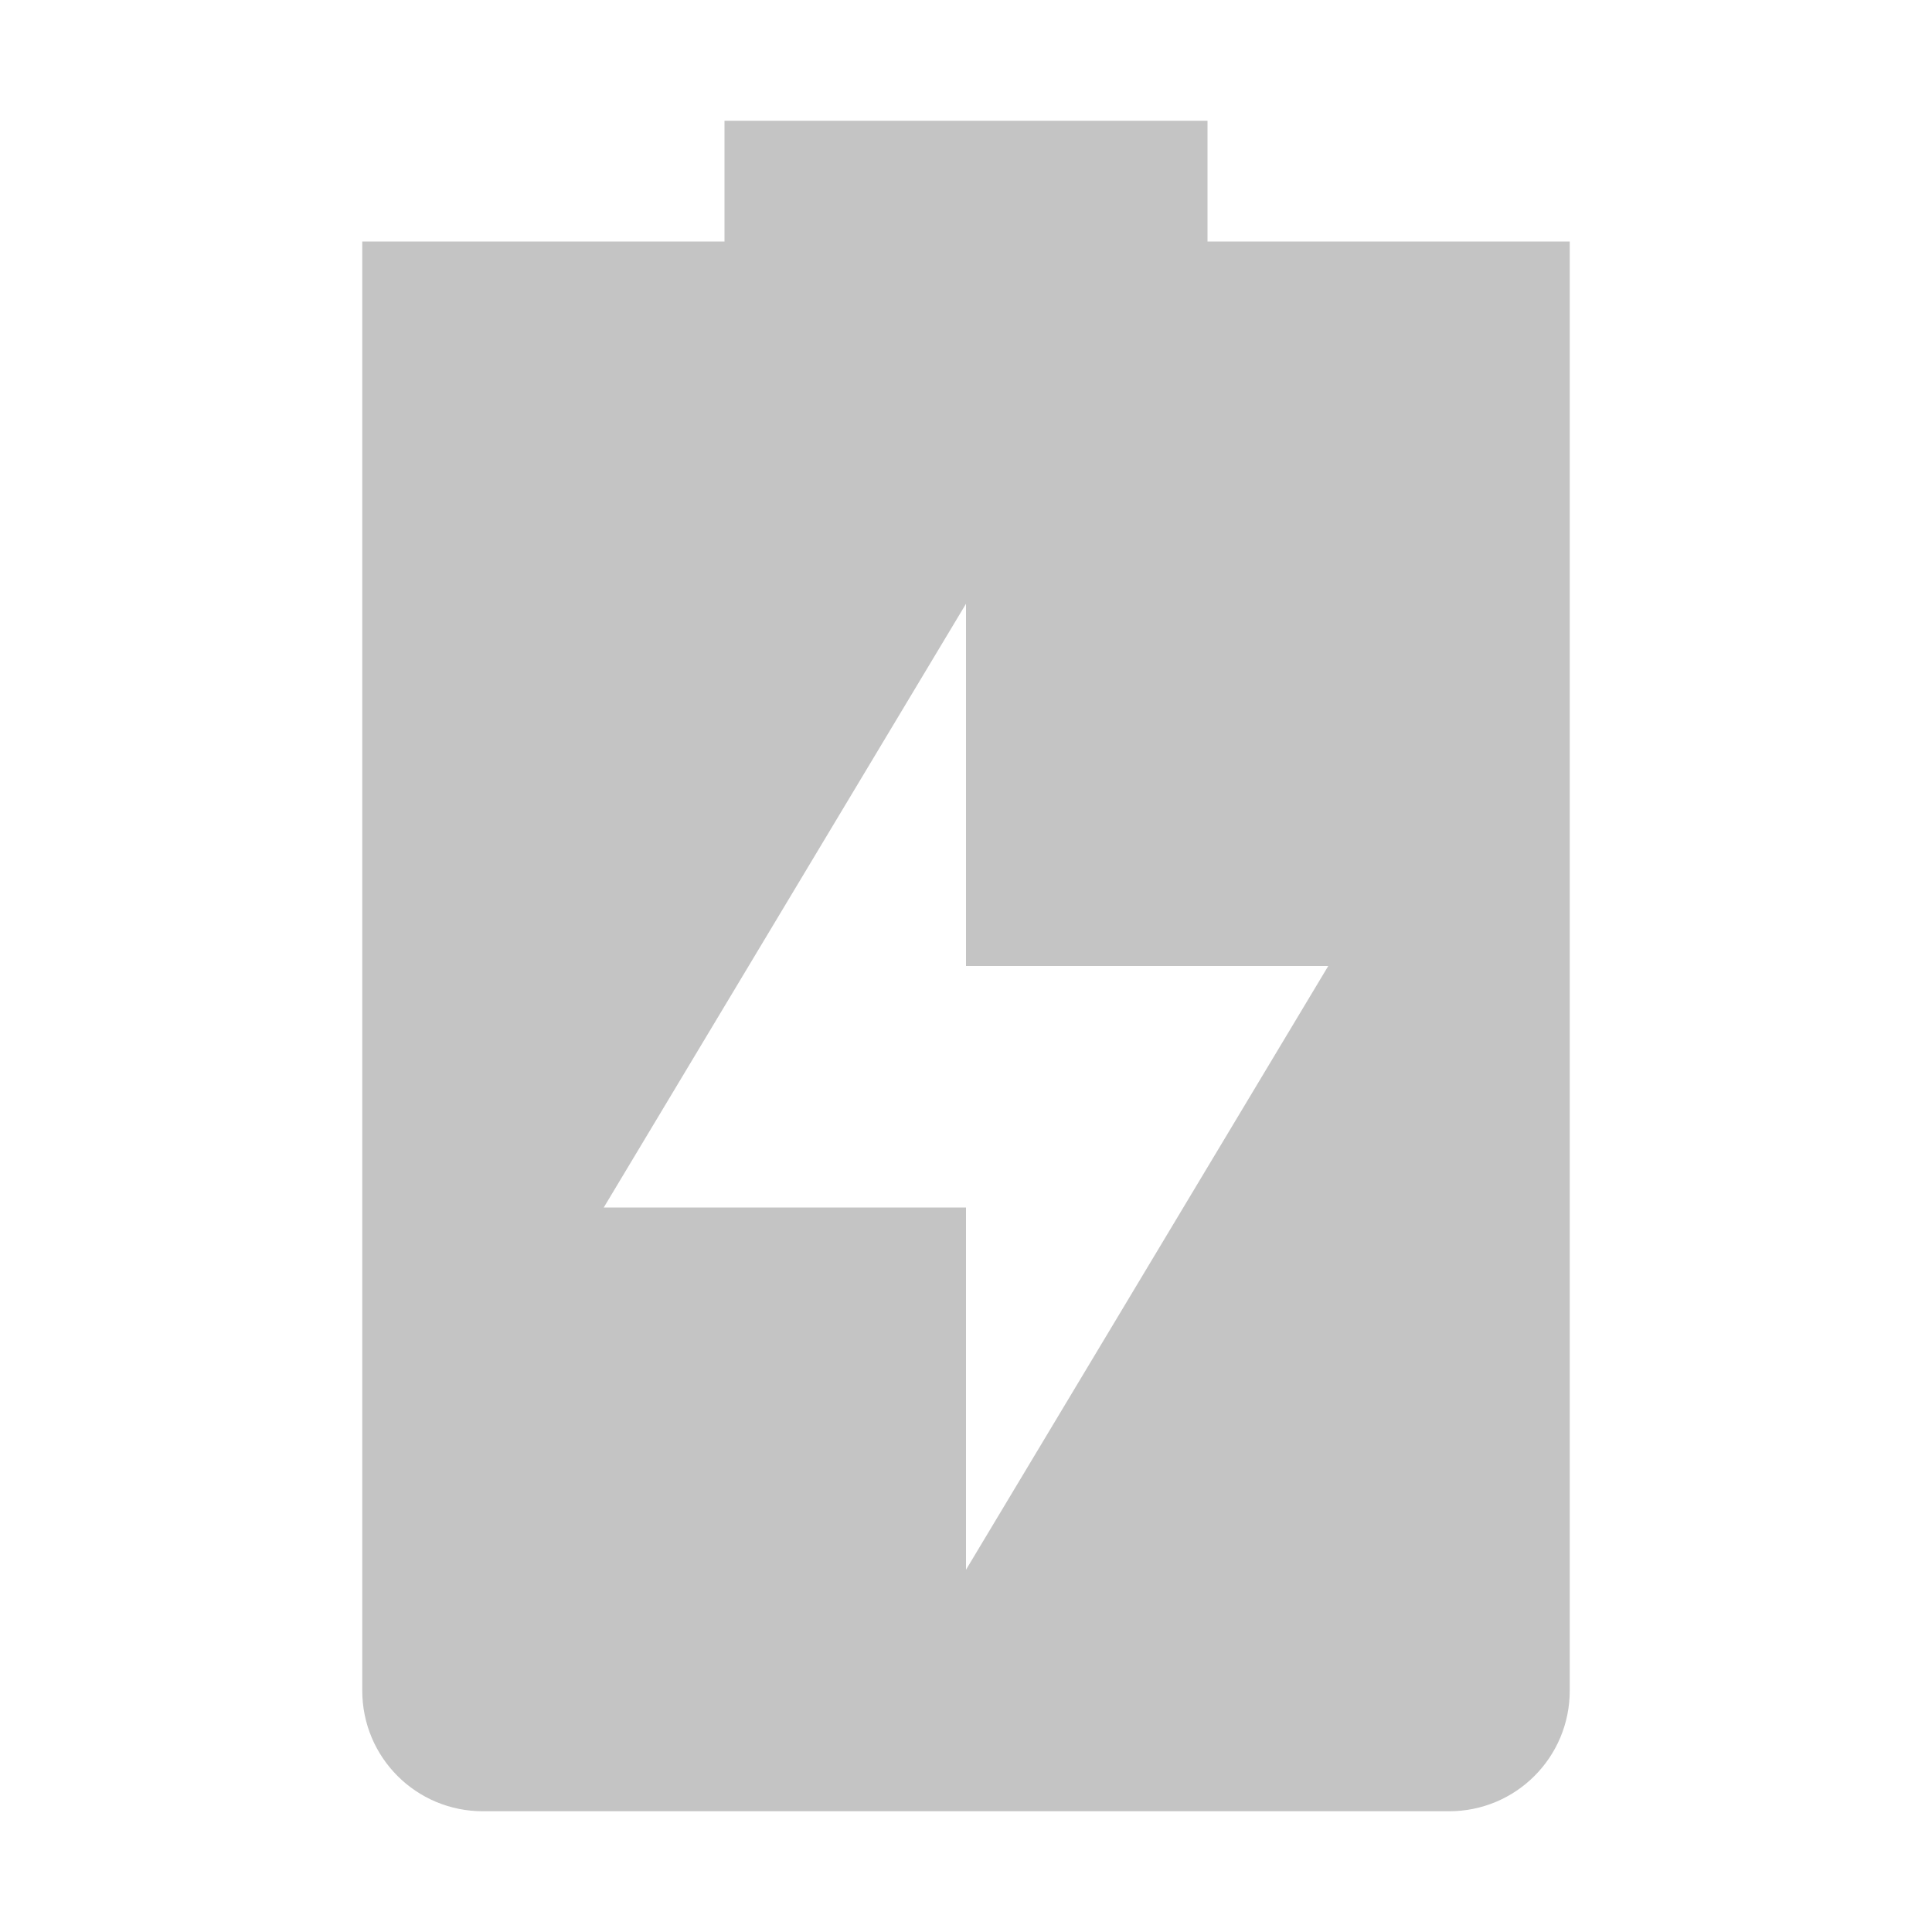
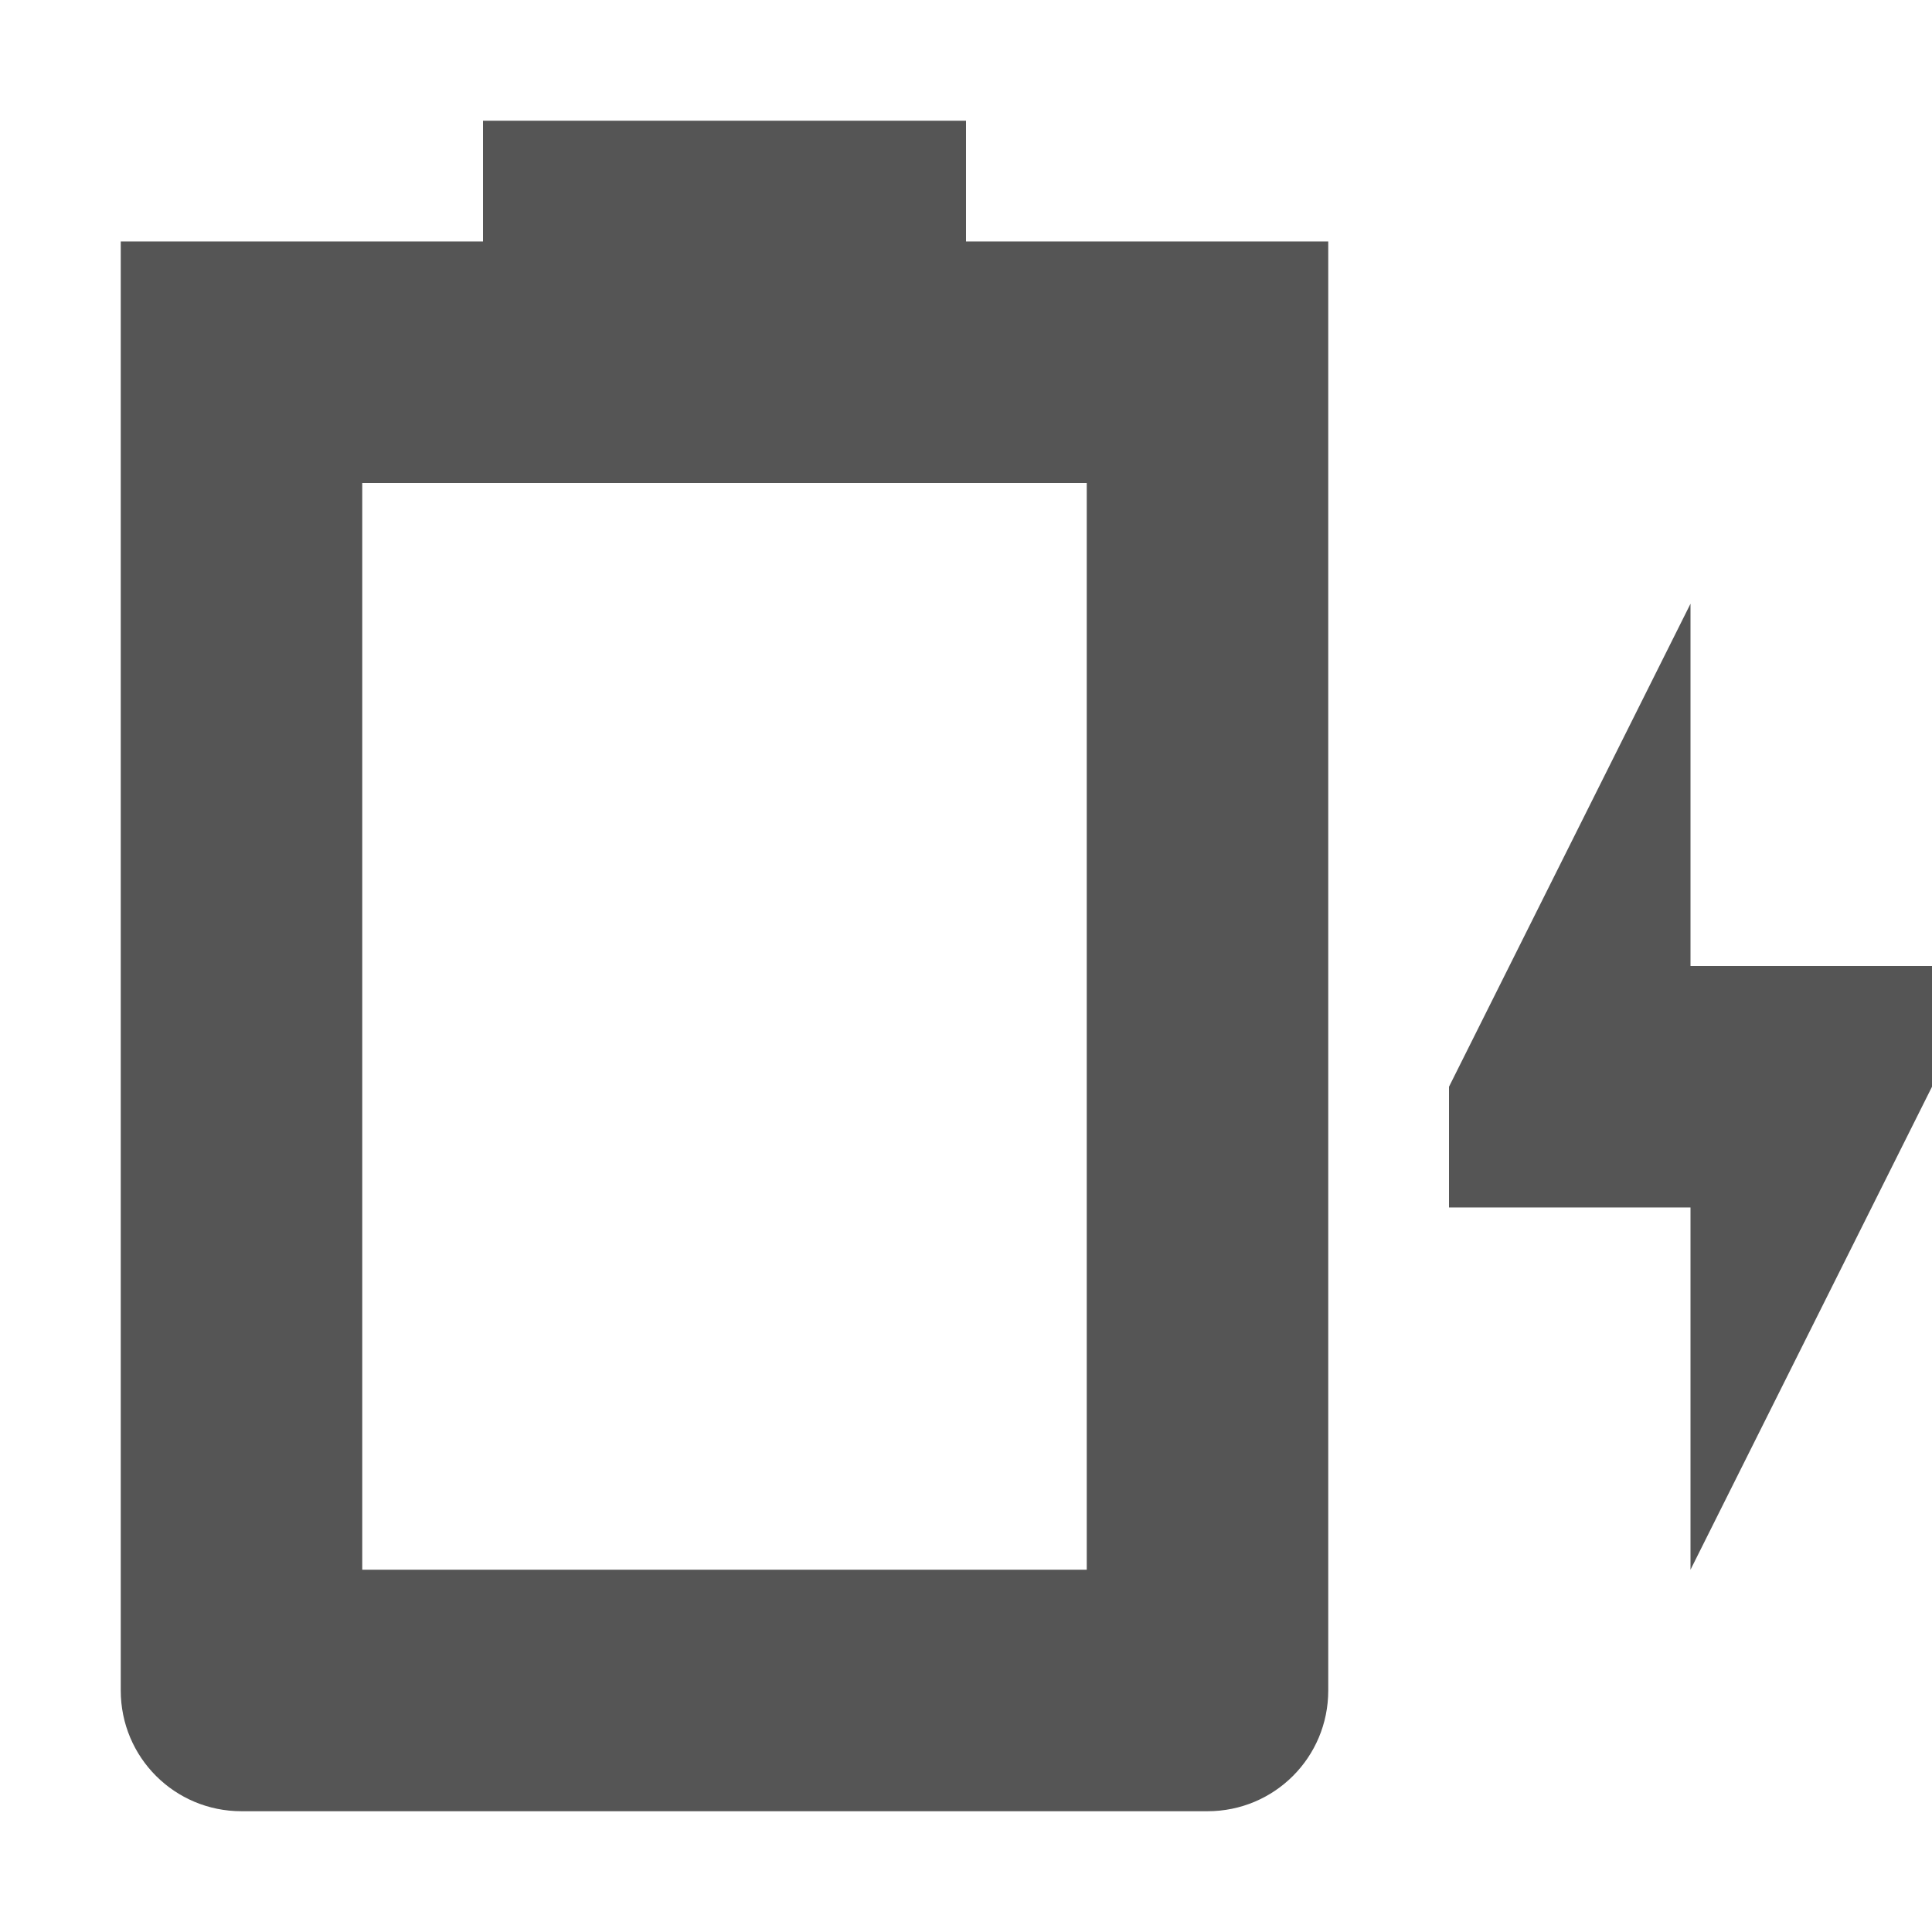
<svg xmlns="http://www.w3.org/2000/svg" height="16" id="svg6530" version="1.1" viewBox="0 0 16 16" width="16">
  <defs id="defs6532" />
-   <g id="layer1" transform="translate(-152,-700.3639)">
-     <path d="m 158,701.364 0,1 -3,0 c 0,0 0,0.446 0,1 l 0,11 c 0,0.554 0.446,1 1,1 l 8,0 c 0.554,0 1,-0.446 1,-1 l 0,-11 c 0,-0.554 0,-1 0,-1 l -3,0 0,-1 z m 2,4 0,3 3,0 -3,5 0,-3 -3,0 z" id="path6820" style="opacity:0.35;fill:#555555;fill-opacity:1;stroke:none" />
+   <g id="layer1" transform="translate(-152,-700.3622)">
+     <path d="m 156,701.362 0,1 -3,0 0,1 0,11 c 0,0.554 0.446,1 1,1 l 8,0 c 0.554,0 1,-0.446 1,-1 l 0,-11 0,-1 -3,0 0,-1 -4,0 z m -1,3 6,0 0,4 0,5 -3,0 -3,0 0,-3 0,-6 z m 11,1 -2,4 0,1 2,0 0,3 2,-4 0,-1 -2,0 0,-3 z" id="path6820-2" style="opacity:1;fill:#555555;fill-opacity:1;stroke:none" />
  </g>
</svg>
